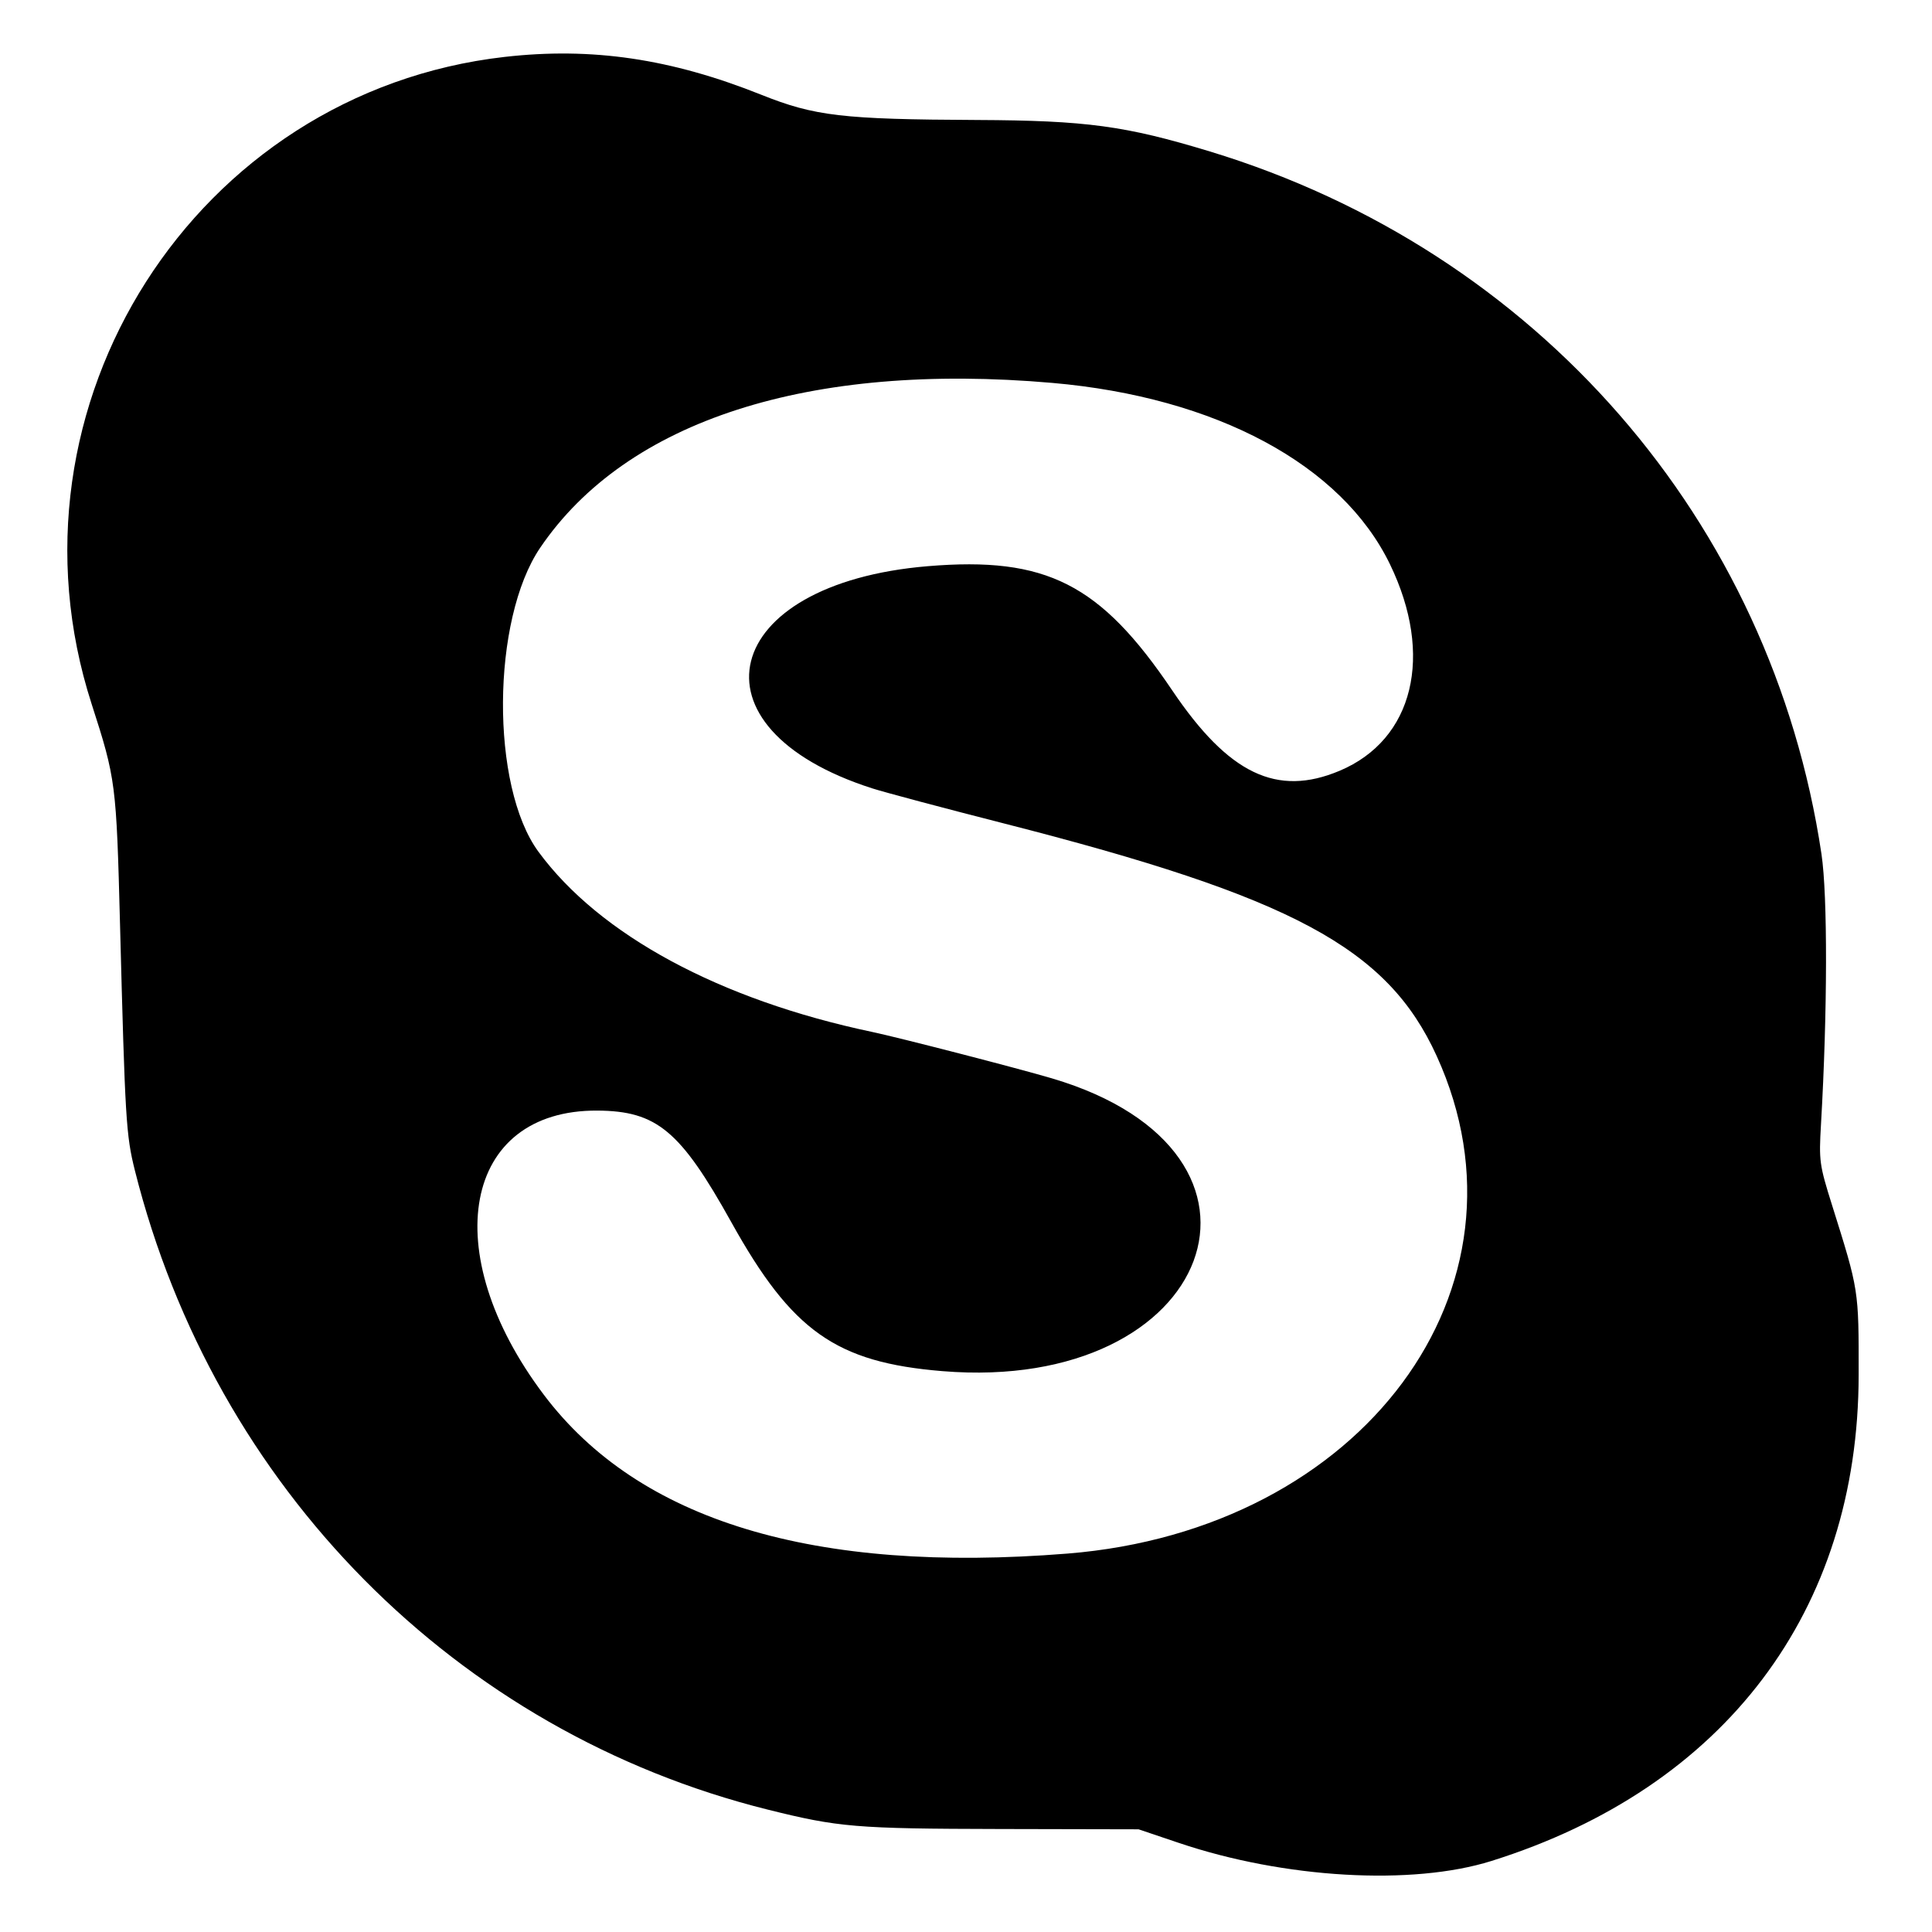
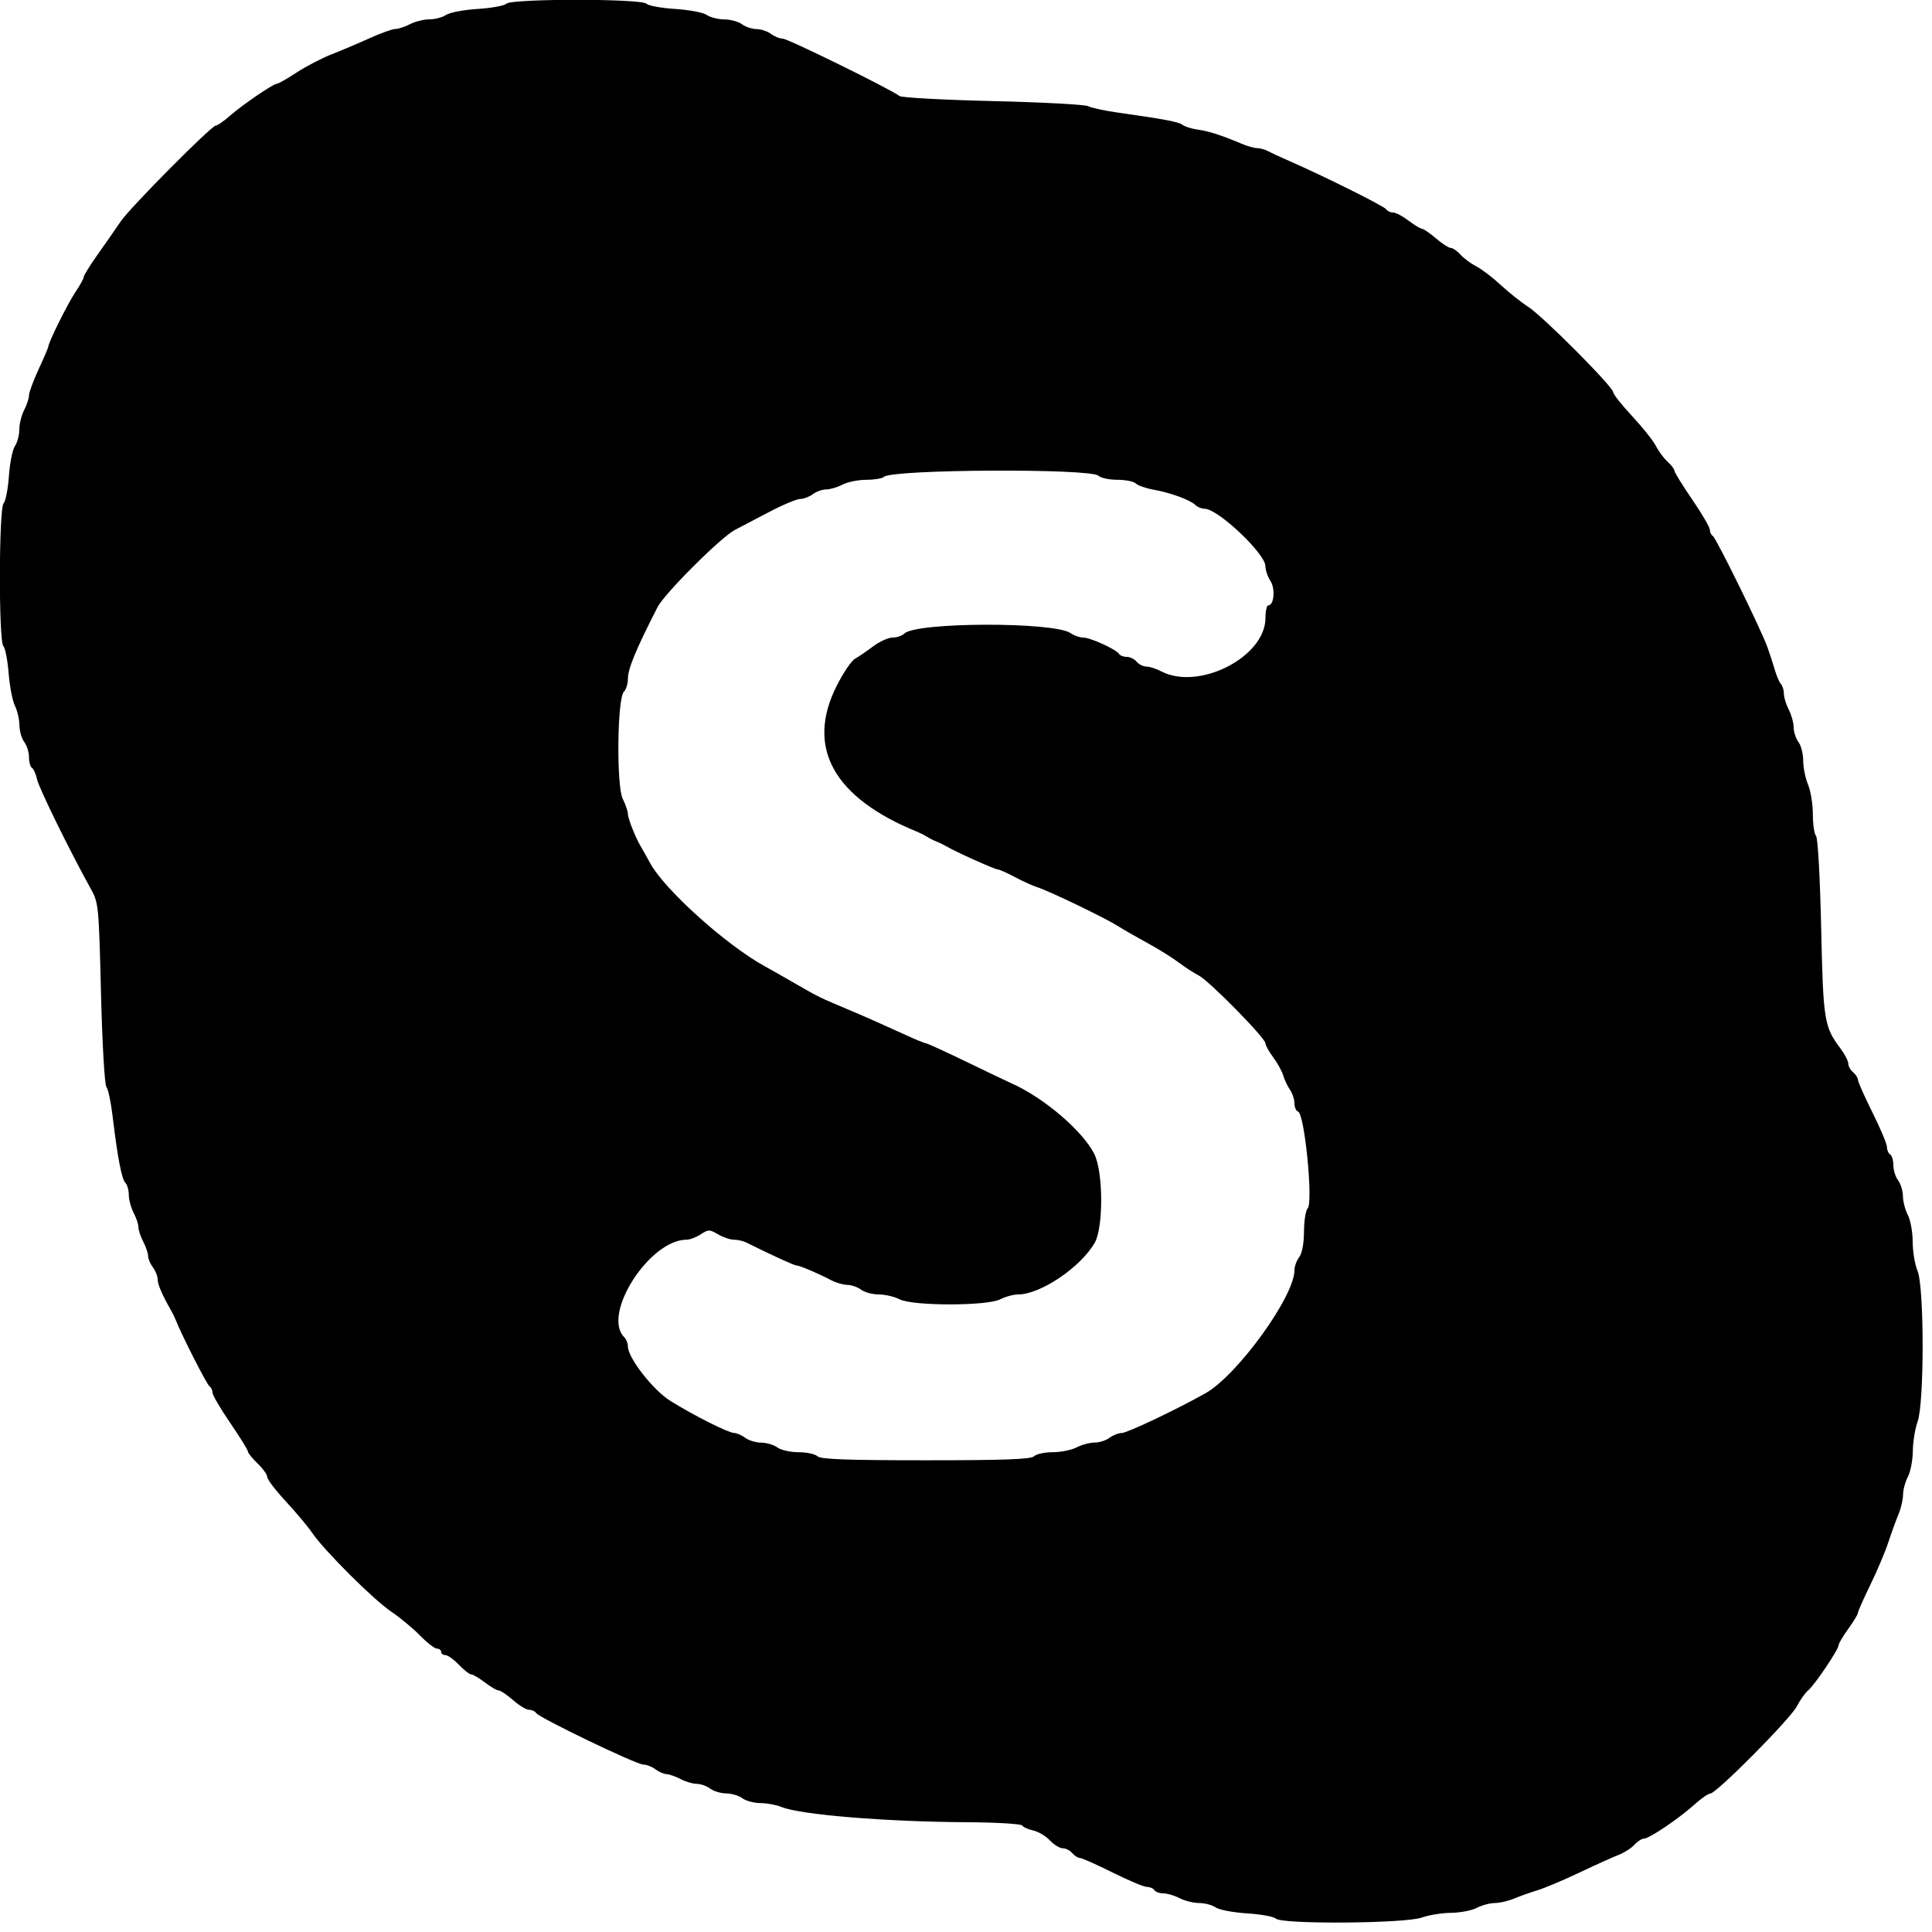
- <svg xmlns="http://www.w3.org/2000/svg" id="svg" version="1.1" width="515" height="515" style="display: block;">
+ <svg xmlns="http://www.w3.org/2000/svg" id="svg" width="400" height="400" viewBox="0, 0, 400,400">
  <g id="svgg">
-     <path id="path0" d="M134.503 15.172 C 52.101 24.559,-1.230 108.114,24.421 187.643 C 30.873 207.650,31.014 208.743,31.996 246.500 C 33.345 298.407,33.600 302.623,35.954 312.000 C 57.190 396.577,121.640 461.674,204.628 482.368 C 223.539 487.084,228.080 487.464,266.500 487.546 L 303.500 487.625 314.246 491.252 C 342.341 500.733,376.421 502.702,397.564 496.066 C 459.811 476.530,495.384 429.444,495.449 366.500 C 495.473 343.699,495.534 344.090,488.353 321.231 C 484.978 310.486,484.841 309.488,485.408 299.731 C 487.146 269.818,487.201 238.758,485.535 227.634 C 472.218 138.725,409.653 66.864,322.500 40.372 C 299.968 33.524,289.580 32.118,260.500 31.985 C 224.589 31.819,217.190 30.956,202.961 25.269 C 178.841 15.628,157.776 12.522,134.503 15.172 M280.500 102.067 C 324.158 105.874,357.658 123.864,370.510 150.403 C 382.288 174.725,376.827 197.155,357.106 205.456 C 340.372 212.499,327.503 206.323,312.479 184.041 C 293.300 155.598,278.898 148.284,247.275 150.929 C 191.766 155.570,182.173 194.022,232.500 210.147 C 235.800 211.205,251.550 215.400,267.500 219.470 C 344.650 239.158,369.849 252.694,382.975 281.500 C 411.124 343.274,363.214 407.824,284.536 414.128 C 216.931 419.545,170.281 405.390,144.949 371.772 C 116.295 333.745,123.442 295.828,159.225 296.044 C 175.073 296.140,181.370 301.386,194.955 325.816 C 211.117 354.877,222.873 363.168,251.222 365.496 C 323.634 371.441,347.588 307.301,280.373 287.441 C 271.270 284.751,239.655 276.588,232.500 275.081 C 191.837 266.511,159.807 249.215,143.525 227.034 C 130.717 209.586,130.977 165.178,143.999 146.001 C 167.046 112.064,215.670 96.414,280.500 102.067 " stroke="none" fill="#000000" fill-rule="evenodd" />
+     <path id="path0" d="M104.835 0.765 C 104.415 1.185,101.730 1.676,98.869 1.855 C 96.008 2.034,93.075 2.590,92.352 3.091 C 91.628 3.591,90.088 4.000,88.928 4.000 C 87.768 4.000,85.960 4.448,84.910 4.996 C 83.859 5.544,82.496 5.994,81.880 5.996 C 81.264 5.998,78.864 6.856,76.547 7.902 C 74.229 8.947,70.648 10.466,68.588 11.276 C 66.529 12.087,63.277 13.781,61.363 15.042 C 59.450 16.302,57.640 17.333,57.342 17.333 C 56.577 17.333,50.198 21.688,47.527 24.034 C 46.295 25.115,45.016 26.000,44.684 26.000 C 43.773 26.000,26.923 42.979,24.997 45.837 C 24.073 47.210,21.970 50.228,20.325 52.543 C 18.679 54.858,17.333 57.020,17.333 57.346 C 17.333 57.673,16.561 59.079,15.617 60.470 C 14.060 62.764,10.000 70.934,10.000 71.772 C 10.000 71.962,9.100 74.062,8.000 76.439 C 6.900 78.815,5.998 81.264,5.996 81.880 C 5.994 82.496,5.544 83.859,4.996 84.910 C 4.448 85.960,4.000 87.768,4.000 88.928 C 4.000 90.088,3.592 91.628,3.092 92.352 C 2.593 93.075,2.032 95.863,1.845 98.548 C 1.658 101.232,1.166 103.767,0.752 104.181 C -0.248 105.182,-0.300 132.767,0.697 133.763 C 1.080 134.147,1.572 136.682,1.789 139.397 C 2.007 142.112,2.593 145.143,3.092 146.134 C 3.592 147.124,4.010 148.924,4.021 150.134 C 4.033 151.343,4.483 152.916,5.021 153.627 C 5.560 154.339,6.000 155.746,6.000 156.755 C 6.000 157.763,6.277 158.759,6.615 158.968 C 6.954 159.177,7.431 160.260,7.676 161.374 C 8.075 163.194,14.483 176.245,18.785 184.000 C 20.410 186.930,20.459 187.432,20.910 205.621 C 21.171 216.132,21.658 224.588,22.029 225.034 C 22.390 225.470,22.967 228.190,23.312 231.080 C 24.328 239.598,25.195 244.128,25.954 244.888 C 26.346 245.279,26.667 246.406,26.667 247.390 C 26.667 248.375,27.115 250.040,27.663 251.090 C 28.210 252.141,28.660 253.491,28.663 254.090 C 28.665 254.690,29.115 256.040,29.663 257.090 C 30.210 258.141,30.660 259.468,30.663 260.039 C 30.665 260.611,31.107 261.661,31.645 262.373 C 32.184 263.084,32.634 264.220,32.645 264.897 C 32.664 265.984,33.614 268.178,35.432 271.333 C 35.749 271.883,36.185 272.783,36.401 273.333 C 37.626 276.456,42.840 286.695,43.371 287.024 C 43.717 287.237,44.000 287.827,44.000 288.333 C 44.000 288.840,45.650 291.663,47.667 294.608 C 49.683 297.553,51.333 300.214,51.333 300.523 C 51.333 300.831,52.233 301.946,53.333 303.000 C 54.433 304.054,55.333 305.318,55.333 305.808 C 55.333 306.299,57.064 308.568,59.180 310.850 C 61.296 313.133,63.741 316.050,64.613 317.333 C 67.117 321.018,77.335 331.209,81.000 333.676 C 82.833 334.910,85.519 337.138,86.969 338.627 C 88.418 340.115,89.993 341.333,90.469 341.333 C 90.944 341.333,91.333 341.633,91.333 342.000 C 91.333 342.367,91.727 342.667,92.209 342.667 C 92.690 342.667,93.946 343.567,95.000 344.667 C 96.054 345.767,97.207 346.667,97.562 346.667 C 97.917 346.667,99.191 347.417,100.393 348.333 C 101.594 349.250,102.887 350.000,103.266 350.000 C 103.644 350.000,104.979 350.900,106.231 352.000 C 107.484 353.100,108.977 354.000,109.549 354.000 C 110.120 354.000,110.771 354.296,110.994 354.658 C 111.601 355.639,131.742 365.333,133.175 365.333 C 133.855 365.333,134.994 365.774,135.706 366.312 C 136.418 366.850,137.450 367.302,138.000 367.316 C 138.550 367.330,139.859 367.790,140.910 368.337 C 141.960 368.885,143.477 369.333,144.282 369.333 C 145.087 369.333,146.327 369.774,147.039 370.312 C 147.751 370.850,149.251 371.300,150.373 371.312 C 151.494 371.324,152.994 371.774,153.706 372.312 C 154.418 372.850,156.105 373.300,157.457 373.312 C 158.808 373.324,160.758 373.684,161.790 374.114 C 165.649 375.718,183.342 377.175,200.127 377.270 C 206.247 377.305,211.426 377.610,211.635 377.949 C 211.844 378.287,212.874 378.753,213.924 378.983 C 214.974 379.214,216.523 380.137,217.366 381.035 C 218.209 381.932,219.410 382.667,220.035 382.667 C 220.659 382.667,221.544 383.117,222.000 383.667 C 222.456 384.217,223.168 384.670,223.582 384.674 C 223.995 384.678,227.031 386.028,230.328 387.674 C 233.626 389.320,236.833 390.667,237.456 390.667 C 238.078 390.667,238.773 390.967,239.000 391.333 C 239.227 391.700,240.069 392.002,240.873 392.004 C 241.676 392.006,243.193 392.456,244.243 393.004 C 245.293 393.552,247.101 394.000,248.261 394.000 C 249.421 394.000,250.962 394.409,251.685 394.909 C 252.408 395.410,255.341 395.966,258.202 396.145 C 261.063 396.324,263.748 396.815,264.169 397.235 C 265.370 398.436,290.908 398.253,294.333 397.019 C 295.800 396.491,298.541 396.045,300.424 396.029 C 302.307 396.013,304.707 395.552,305.757 395.004 C 306.807 394.456,308.481 394.006,309.477 394.004 C 310.473 394.002,312.273 393.586,313.477 393.080 C 314.681 392.574,316.867 391.797,318.333 391.353 C 319.800 390.909,323.700 389.265,327.000 387.698 C 330.300 386.132,333.953 384.481,335.118 384.031 C 336.284 383.580,337.755 382.639,338.388 381.939 C 339.022 381.239,339.913 380.667,340.370 380.667 C 341.455 380.667,347.598 376.518,350.810 373.617 C 352.200 372.361,353.684 371.333,354.107 371.333 C 355.347 371.333,370.665 355.893,372.009 353.289 C 372.684 351.981,373.741 350.492,374.357 349.980 C 375.707 348.860,380.667 341.497,380.667 340.614 C 380.667 340.270,381.567 338.746,382.667 337.228 C 383.767 335.709,384.667 334.221,384.667 333.921 C 384.667 333.621,385.815 331.025,387.219 328.152 C 388.623 325.279,390.309 321.295,390.965 319.298 C 391.621 317.301,392.572 314.681,393.079 313.477 C 393.585 312.273,394.002 310.473,394.004 309.477 C 394.006 308.481,394.456 306.807,395.004 305.757 C 395.552 304.707,396.013 302.307,396.029 300.424 C 396.045 298.541,396.491 295.800,397.019 294.333 C 398.420 290.445,398.405 266.466,397.000 263.103 C 396.450 261.786,396.000 259.084,396.000 257.098 C 396.000 255.111,395.552 252.626,395.004 251.576 C 394.456 250.526,393.997 248.767,393.983 247.667 C 393.969 246.567,393.517 245.084,392.979 244.373 C 392.440 243.661,392.000 242.254,392.000 241.245 C 392.000 240.237,391.700 239.227,391.333 239.000 C 390.967 238.773,390.667 238.078,390.667 237.456 C 390.667 236.833,389.320 233.626,387.674 230.328 C 386.028 227.031,384.678 223.995,384.674 223.582 C 384.670 223.168,384.217 222.456,383.667 222.000 C 383.117 221.544,382.667 220.737,382.667 220.207 C 382.667 219.678,381.954 218.289,381.083 217.122 C 377.654 212.527,377.483 211.463,377.050 192.021 C 376.816 181.525,376.362 173.429,375.987 173.054 C 375.628 172.694,375.333 170.697,375.333 168.615 C 375.333 166.533,374.883 163.752,374.333 162.436 C 373.783 161.120,373.333 158.891,373.333 157.482 C 373.333 156.074,372.893 154.339,372.355 153.627 C 371.816 152.916,371.366 151.543,371.355 150.576 C 371.343 149.610,370.885 147.960,370.337 146.910 C 369.790 145.859,369.340 144.385,369.337 143.633 C 369.335 142.882,369.061 141.982,368.729 141.633 C 368.396 141.285,367.820 139.950,367.449 138.667 C 367.078 137.383,366.395 135.283,365.931 134.000 C 364.579 130.258,355.328 111.409,354.633 110.979 C 354.285 110.764,354.000 110.173,354.000 109.667 C 354.000 109.160,352.350 106.337,350.333 103.392 C 348.317 100.447,346.667 97.776,346.667 97.456 C 346.667 97.135,346.036 96.303,345.265 95.605 C 344.494 94.907,343.402 93.436,342.838 92.335 C 342.274 91.234,340.055 88.447,337.906 86.142 C 335.758 83.837,334.000 81.616,334.000 81.207 C 334.000 80.102,319.419 65.457,316.385 63.513 C 314.946 62.592,312.396 60.564,310.718 59.007 C 309.040 57.449,306.766 55.717,305.665 55.156 C 304.564 54.595,303.093 53.506,302.395 52.735 C 301.697 51.964,300.787 51.333,300.371 51.333 C 299.956 51.333,298.578 50.446,297.308 49.360 C 296.039 48.275,294.728 47.375,294.396 47.360 C 294.064 47.346,292.809 46.583,291.607 45.667 C 290.406 44.750,288.970 44.000,288.417 44.000 C 287.864 44.000,287.226 43.699,286.999 43.331 C 286.606 42.696,274.159 36.491,267.000 33.362 C 265.167 32.560,263.146 31.626,262.509 31.286 C 261.872 30.945,260.868 30.667,260.276 30.667 C 259.685 30.667,258.256 30.266,257.101 29.776 C 252.957 28.020,250.296 27.161,248.000 26.837 C 246.717 26.657,245.307 26.220,244.868 25.868 C 244.085 25.240,241.257 24.702,231.397 23.304 C 228.683 22.919,225.943 22.326,225.308 21.987 C 224.674 21.647,215.795 21.171,205.578 20.928 C 195.360 20.685,186.653 20.213,186.229 19.880 C 184.474 18.500,163.117 8.000,162.065 8.000 C 161.436 8.000,160.339 7.560,159.627 7.021 C 158.916 6.483,157.566 6.033,156.627 6.021 C 155.689 6.010,154.339 5.560,153.627 5.021 C 152.916 4.483,151.275 4.033,149.982 4.021 C 148.688 4.010,147.038 3.591,146.315 3.091 C 145.592 2.590,142.659 2.034,139.798 1.855 C 136.937 1.676,134.252 1.185,133.831 0.765 C 132.762 -0.304,105.904 -0.304,104.835 0.765 M227.434 98.500 C 227.892 98.958,229.647 99.333,231.333 99.333 C 233.020 99.333,234.745 99.679,235.167 100.101 C 235.589 100.523,237.224 101.097,238.801 101.376 C 242.315 101.998,246.442 103.509,247.488 104.555 C 247.916 104.983,248.784 105.333,249.416 105.333 C 252.133 105.333,261.955 114.600,261.983 117.190 C 261.992 118.028,262.464 119.421,263.030 120.286 C 264.078 121.885,263.780 125.333,262.594 125.333 C 262.267 125.333,262.000 126.510,262.000 127.948 C 262.000 136.014,248.228 143.066,240.424 138.996 C 239.374 138.448,237.985 138.000,237.339 138.000 C 236.692 138.000,235.790 137.550,235.333 137.000 C 234.877 136.450,233.958 136.000,233.291 136.000 C 232.624 136.000,231.909 135.726,231.702 135.391 C 231.124 134.456,225.743 132.000,224.271 132.000 C 223.552 132.000,222.372 131.587,221.648 131.082 C 218.249 128.709,189.613 128.787,187.225 131.175 C 186.771 131.629,185.678 132.000,184.796 132.000 C 183.914 132.000,182.098 132.825,180.760 133.833 C 179.422 134.842,177.729 135.997,176.997 136.401 C 176.265 136.805,174.553 139.355,173.191 142.068 C 166.803 154.795,172.593 165.192,190.000 172.253 C 190.550 172.476,191.450 172.938,192.000 173.281 C 192.550 173.624,193.450 174.074,194.000 174.281 C 194.550 174.488,195.450 174.928,196.000 175.257 C 197.794 176.331,205.957 180.000,206.553 180.000 C 206.873 180.000,208.474 180.712,210.112 181.583 C 211.749 182.454,213.819 183.393,214.711 183.672 C 217.080 184.410,228.614 189.952,231.333 191.659 C 232.617 192.464,235.467 194.103,237.667 195.301 C 239.867 196.499,242.717 198.275,244.000 199.248 C 245.283 200.221,247.169 201.444,248.189 201.967 C 250.353 203.074,262.000 214.921,262.000 216.015 C 262.000 216.422,262.715 217.711,263.589 218.878 C 264.463 220.045,265.404 221.750,265.679 222.667 C 265.954 223.583,266.589 224.925,267.090 225.648 C 267.590 226.372,268.000 227.622,268.000 228.426 C 268.000 229.231,268.338 230.002,268.752 230.140 C 270.112 230.593,271.922 249.011,270.724 250.209 C 270.326 250.607,269.990 252.748,269.979 254.967 C 269.966 257.451,269.582 259.497,268.979 260.294 C 268.440 261.006,268.004 262.206,268.008 262.961 C 268.038 268.364,256.179 284.757,249.548 288.478 C 243.447 291.901,233.404 296.668,232.254 296.688 C 231.564 296.700,230.418 297.150,229.706 297.688 C 228.994 298.226,227.603 298.667,226.615 298.667 C 225.627 298.667,223.960 299.115,222.910 299.663 C 221.859 300.210,219.635 300.660,217.967 300.663 C 216.298 300.665,214.558 301.042,214.100 301.500 C 213.468 302.132,208.058 302.333,191.667 302.333 C 175.276 302.333,169.866 302.132,169.234 301.500 C 168.775 301.042,167.017 300.667,165.327 300.667 C 163.638 300.667,161.673 300.226,160.961 299.688 C 160.249 299.150,158.749 298.700,157.627 298.688 C 156.506 298.676,155.006 298.226,154.294 297.688 C 153.582 297.150,152.550 296.699,152.000 296.686 C 150.788 296.658,143.646 293.065,138.805 290.049 C 135.207 287.807,130.000 281.128,130.000 278.753 C 130.000 278.119,129.656 277.256,129.236 276.836 C 124.553 272.153,134.468 256.667,142.149 256.667 C 142.826 256.667,144.144 256.166,145.077 255.555 C 146.662 254.517,146.899 254.517,148.657 255.555 C 149.692 256.166,151.172 256.667,151.945 256.667 C 152.719 256.667,153.872 256.926,154.509 257.244 C 159.786 259.875,164.429 262.000,164.899 262.000 C 165.550 262.000,169.507 263.681,172.103 265.060 C 173.076 265.577,174.576 266.010,175.436 266.021 C 176.296 266.033,177.582 266.483,178.294 267.021 C 179.006 267.560,180.656 268.002,181.961 268.004 C 183.266 268.006,185.193 268.456,186.243 269.004 C 188.945 270.413,204.389 270.413,207.090 269.004 C 208.141 268.456,209.804 268.006,210.787 268.004 C 215.410 267.993,223.673 262.430,226.637 257.333 C 228.470 254.182,228.430 242.676,226.574 238.944 C 224.183 234.140,216.018 227.183,209.333 224.255 C 208.783 224.014,204.693 222.058,200.244 219.909 C 195.795 217.759,191.951 216.000,191.703 216.000 C 191.454 216.000,189.544 215.216,187.459 214.259 C 183.439 212.413,178.757 210.338,176.000 209.180 C 169.507 206.453,169.603 206.500,164.000 203.265 C 161.983 202.101,159.433 200.654,158.333 200.050 C 150.322 195.652,137.592 184.196,134.604 178.698 C 133.898 177.397,133.047 175.883,132.715 175.333 C 131.590 173.471,130.000 169.470,130.000 168.502 C 130.000 167.972,129.522 166.580,128.938 165.409 C 127.597 162.722,127.784 144.613,129.167 143.232 C 129.625 142.775,130.000 141.570,130.000 140.556 C 130.000 138.460,131.637 134.497,136.137 125.703 C 137.586 122.871,149.304 111.176,152.165 109.706 C 153.358 109.093,156.578 107.409,159.321 105.963 C 162.064 104.517,164.914 103.324,165.654 103.312 C 166.394 103.300,167.582 102.850,168.294 102.312 C 169.006 101.774,170.247 101.333,171.051 101.333 C 171.856 101.333,173.374 100.885,174.424 100.337 C 175.474 99.790,177.698 99.340,179.367 99.337 C 181.035 99.335,182.685 99.059,183.033 98.723 C 184.660 97.156,225.885 96.948,227.434 98.500 " stroke="none" fill="#000000" fill-rule="evenodd" />
  </g>
</svg>
